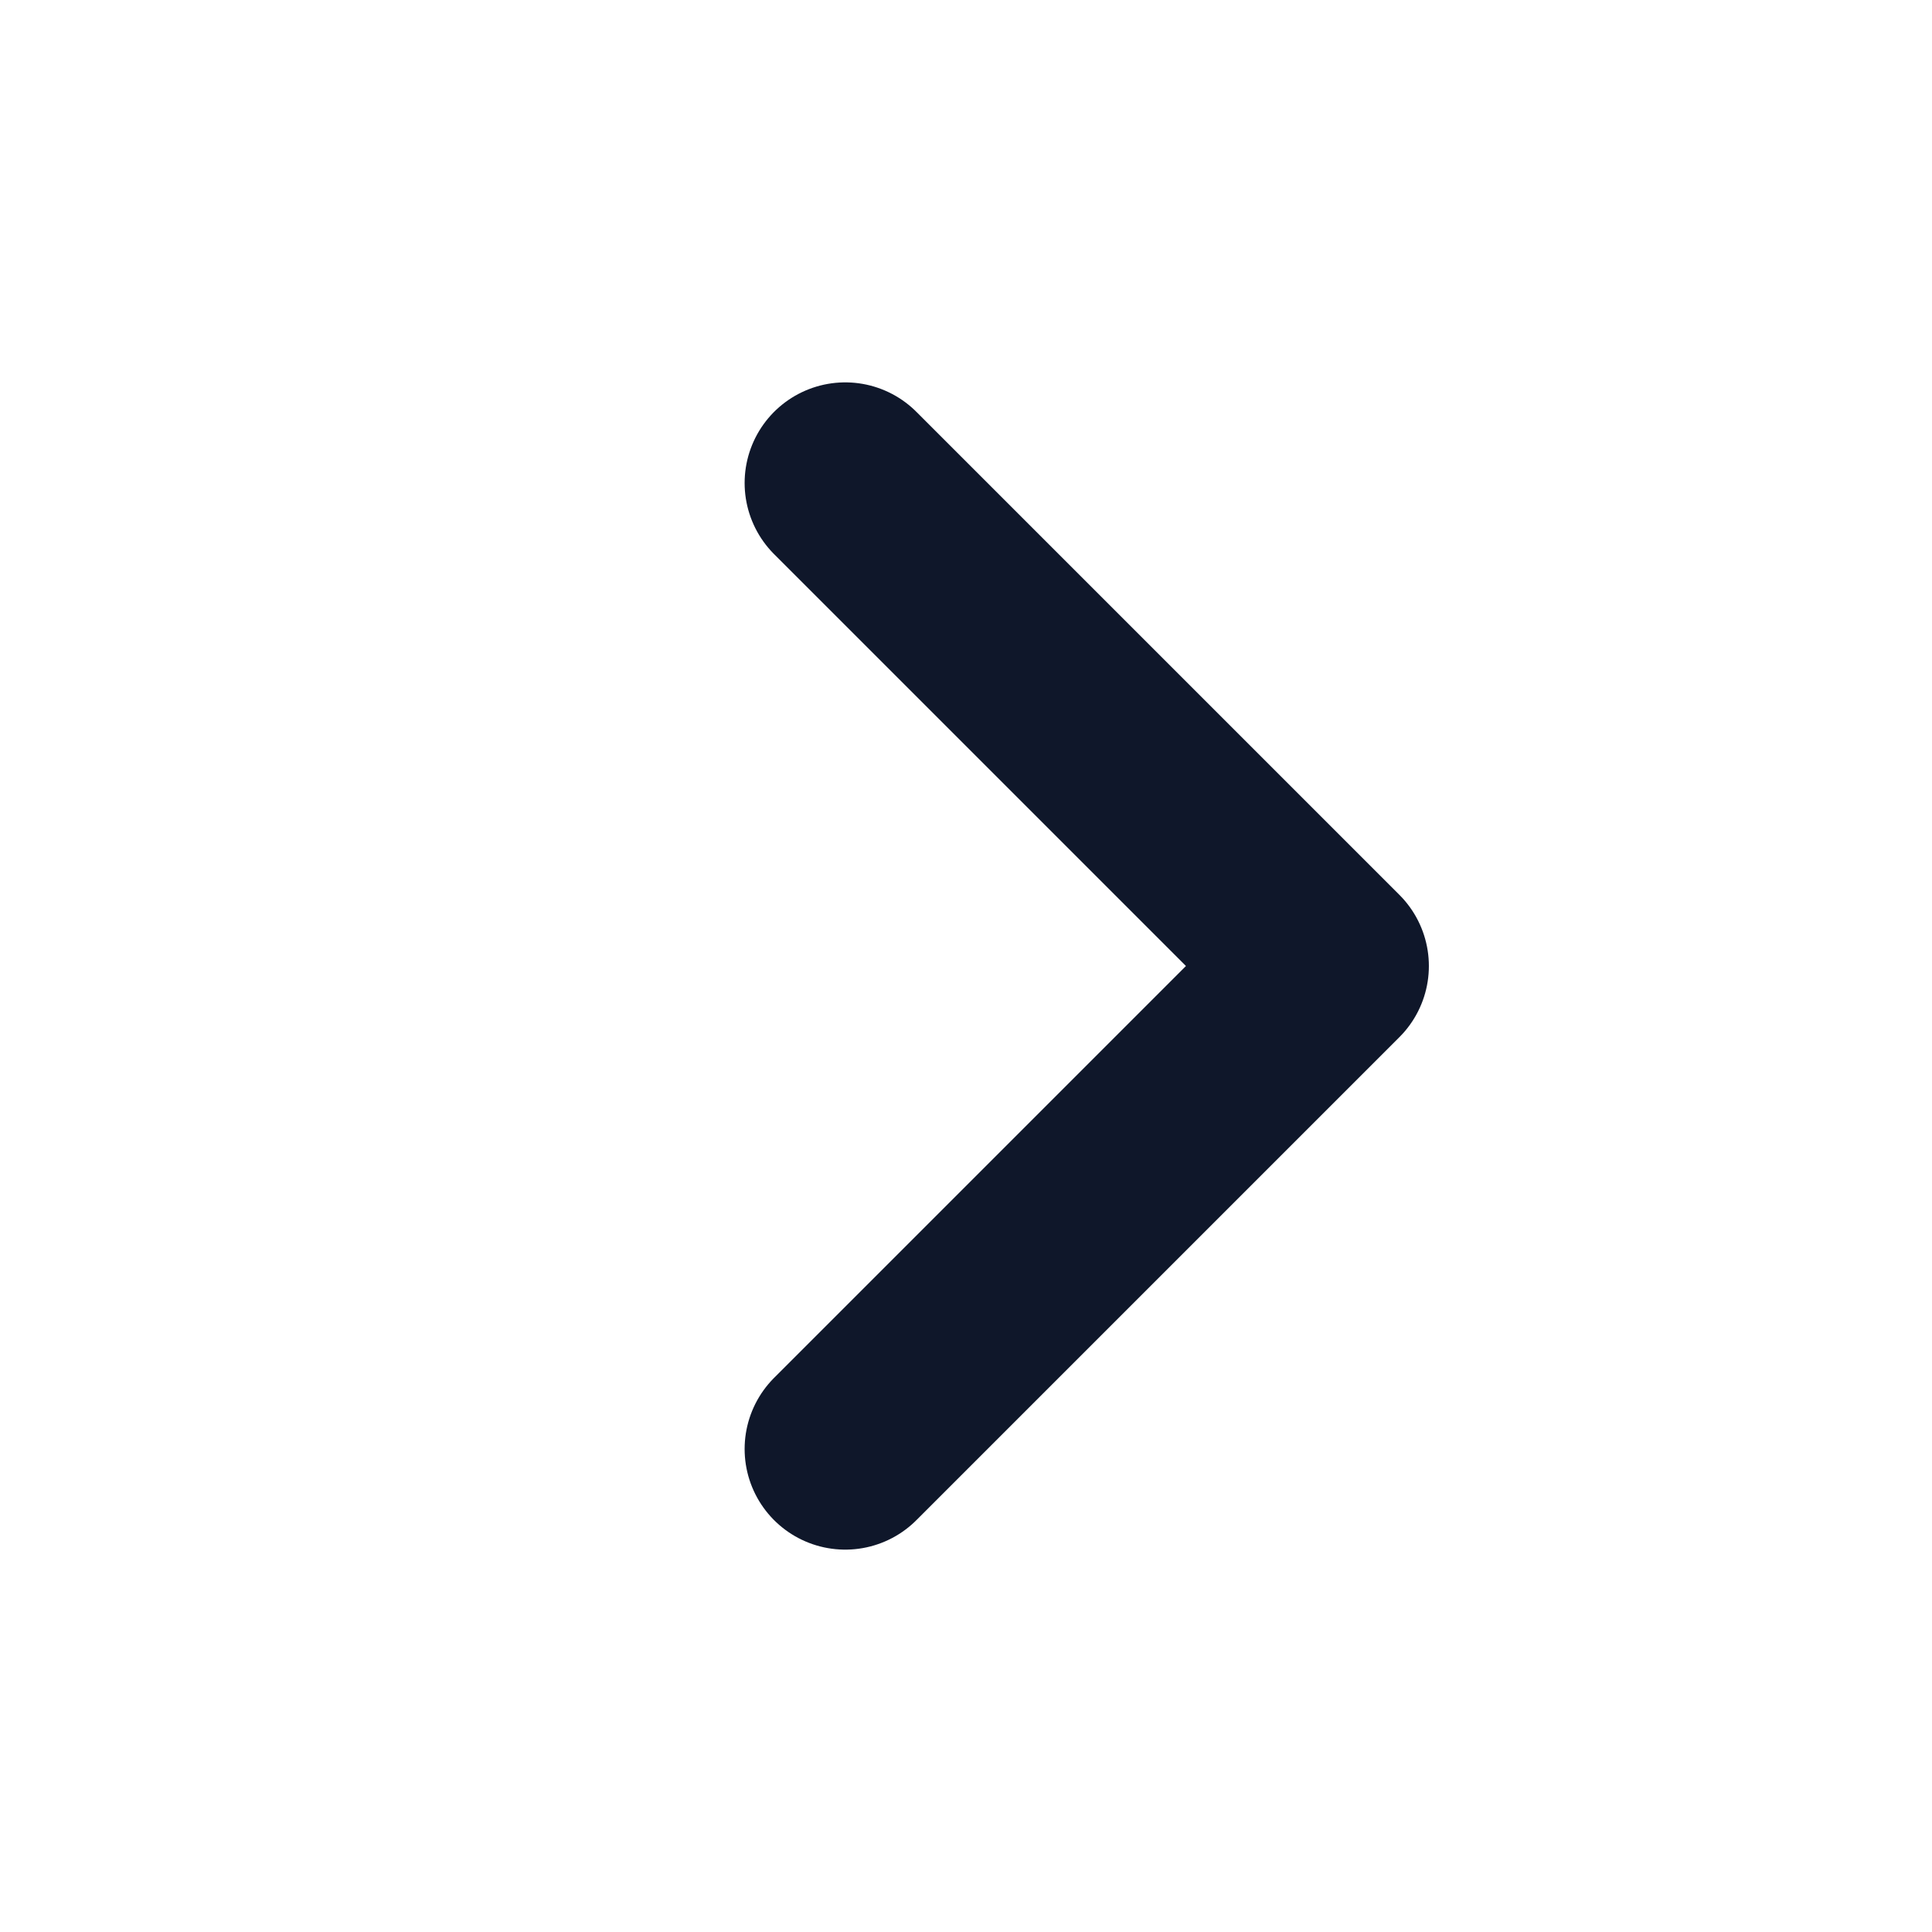
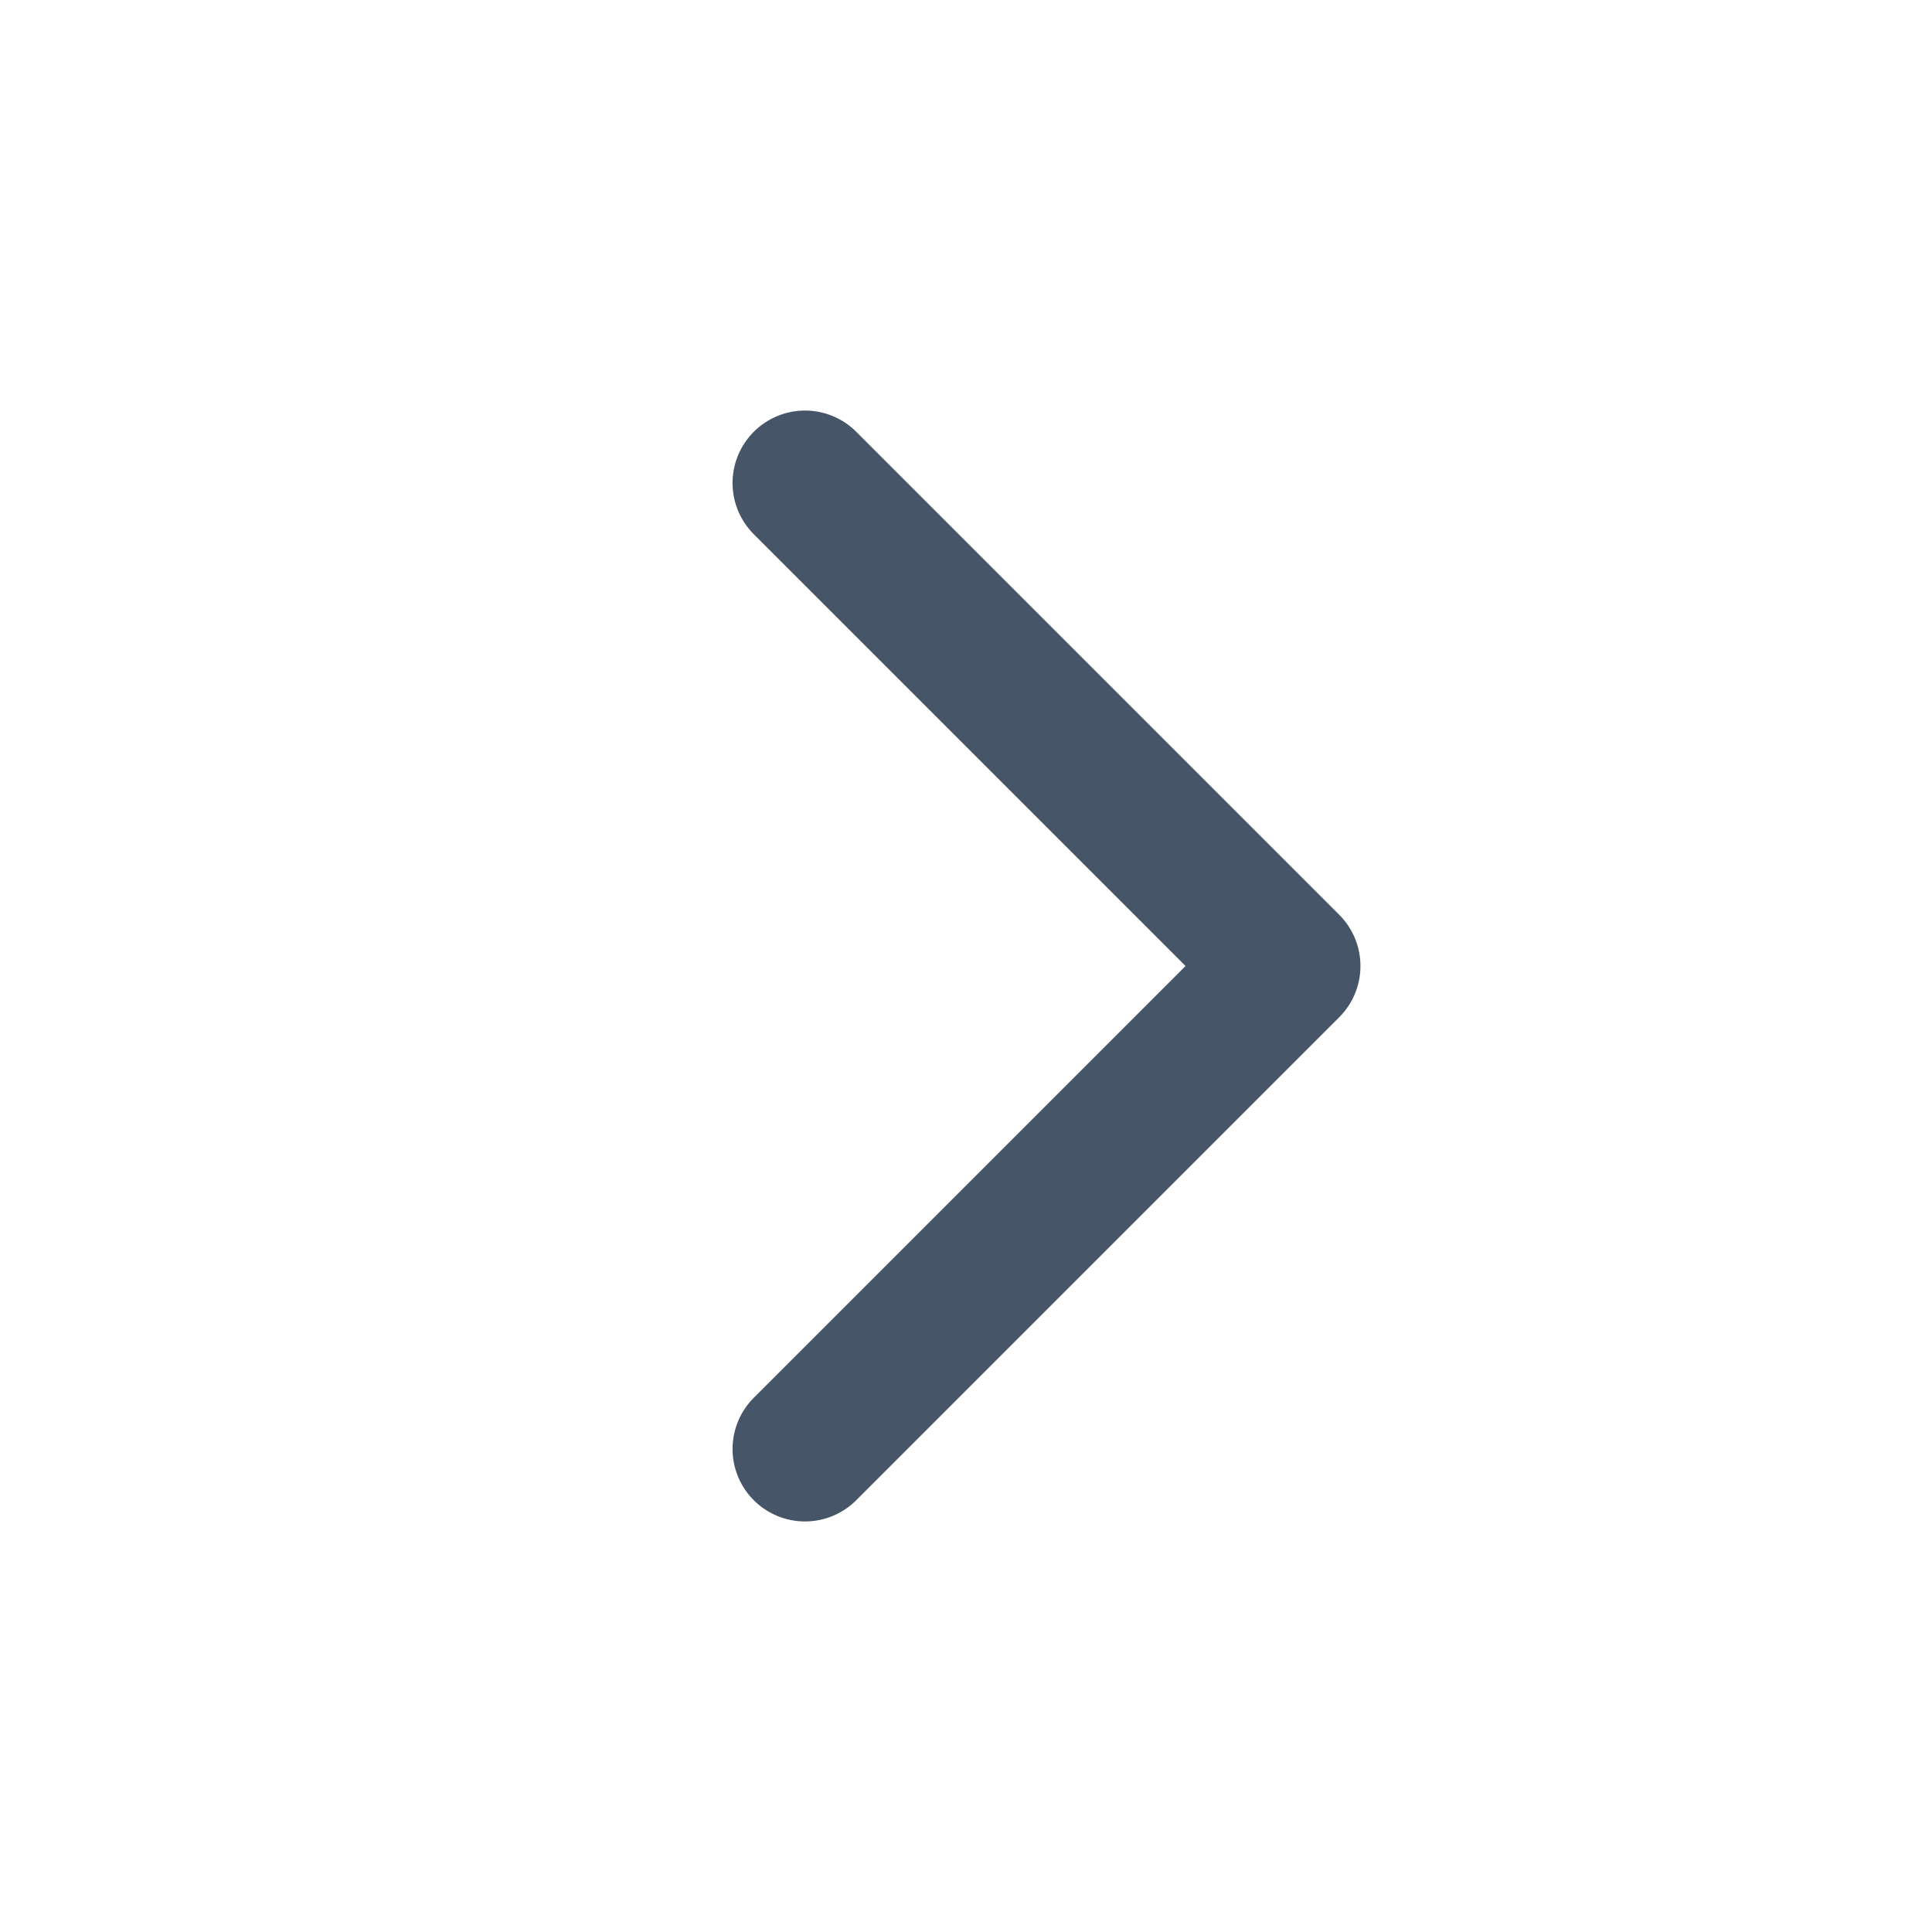
- <svg xmlns="http://www.w3.org/2000/svg" width="24" height="24" fill="none" version="1.1" viewBox="0 0 24 24">
-   <path d="m10.5 6 6 6-6 6" stroke="#0f172a" stroke-linecap="round" stroke-linejoin="round" stroke-width="2.5" />
+ <svg xmlns="http://www.w3.org/2000/svg" width="24" height="24" viewBox="0 0 24 24" fill="none">
+   <path d="M10 6L16 12L10 18" stroke="#475569" stroke-width="1.8" stroke-linecap="round" stroke-linejoin="round" />
</svg>
